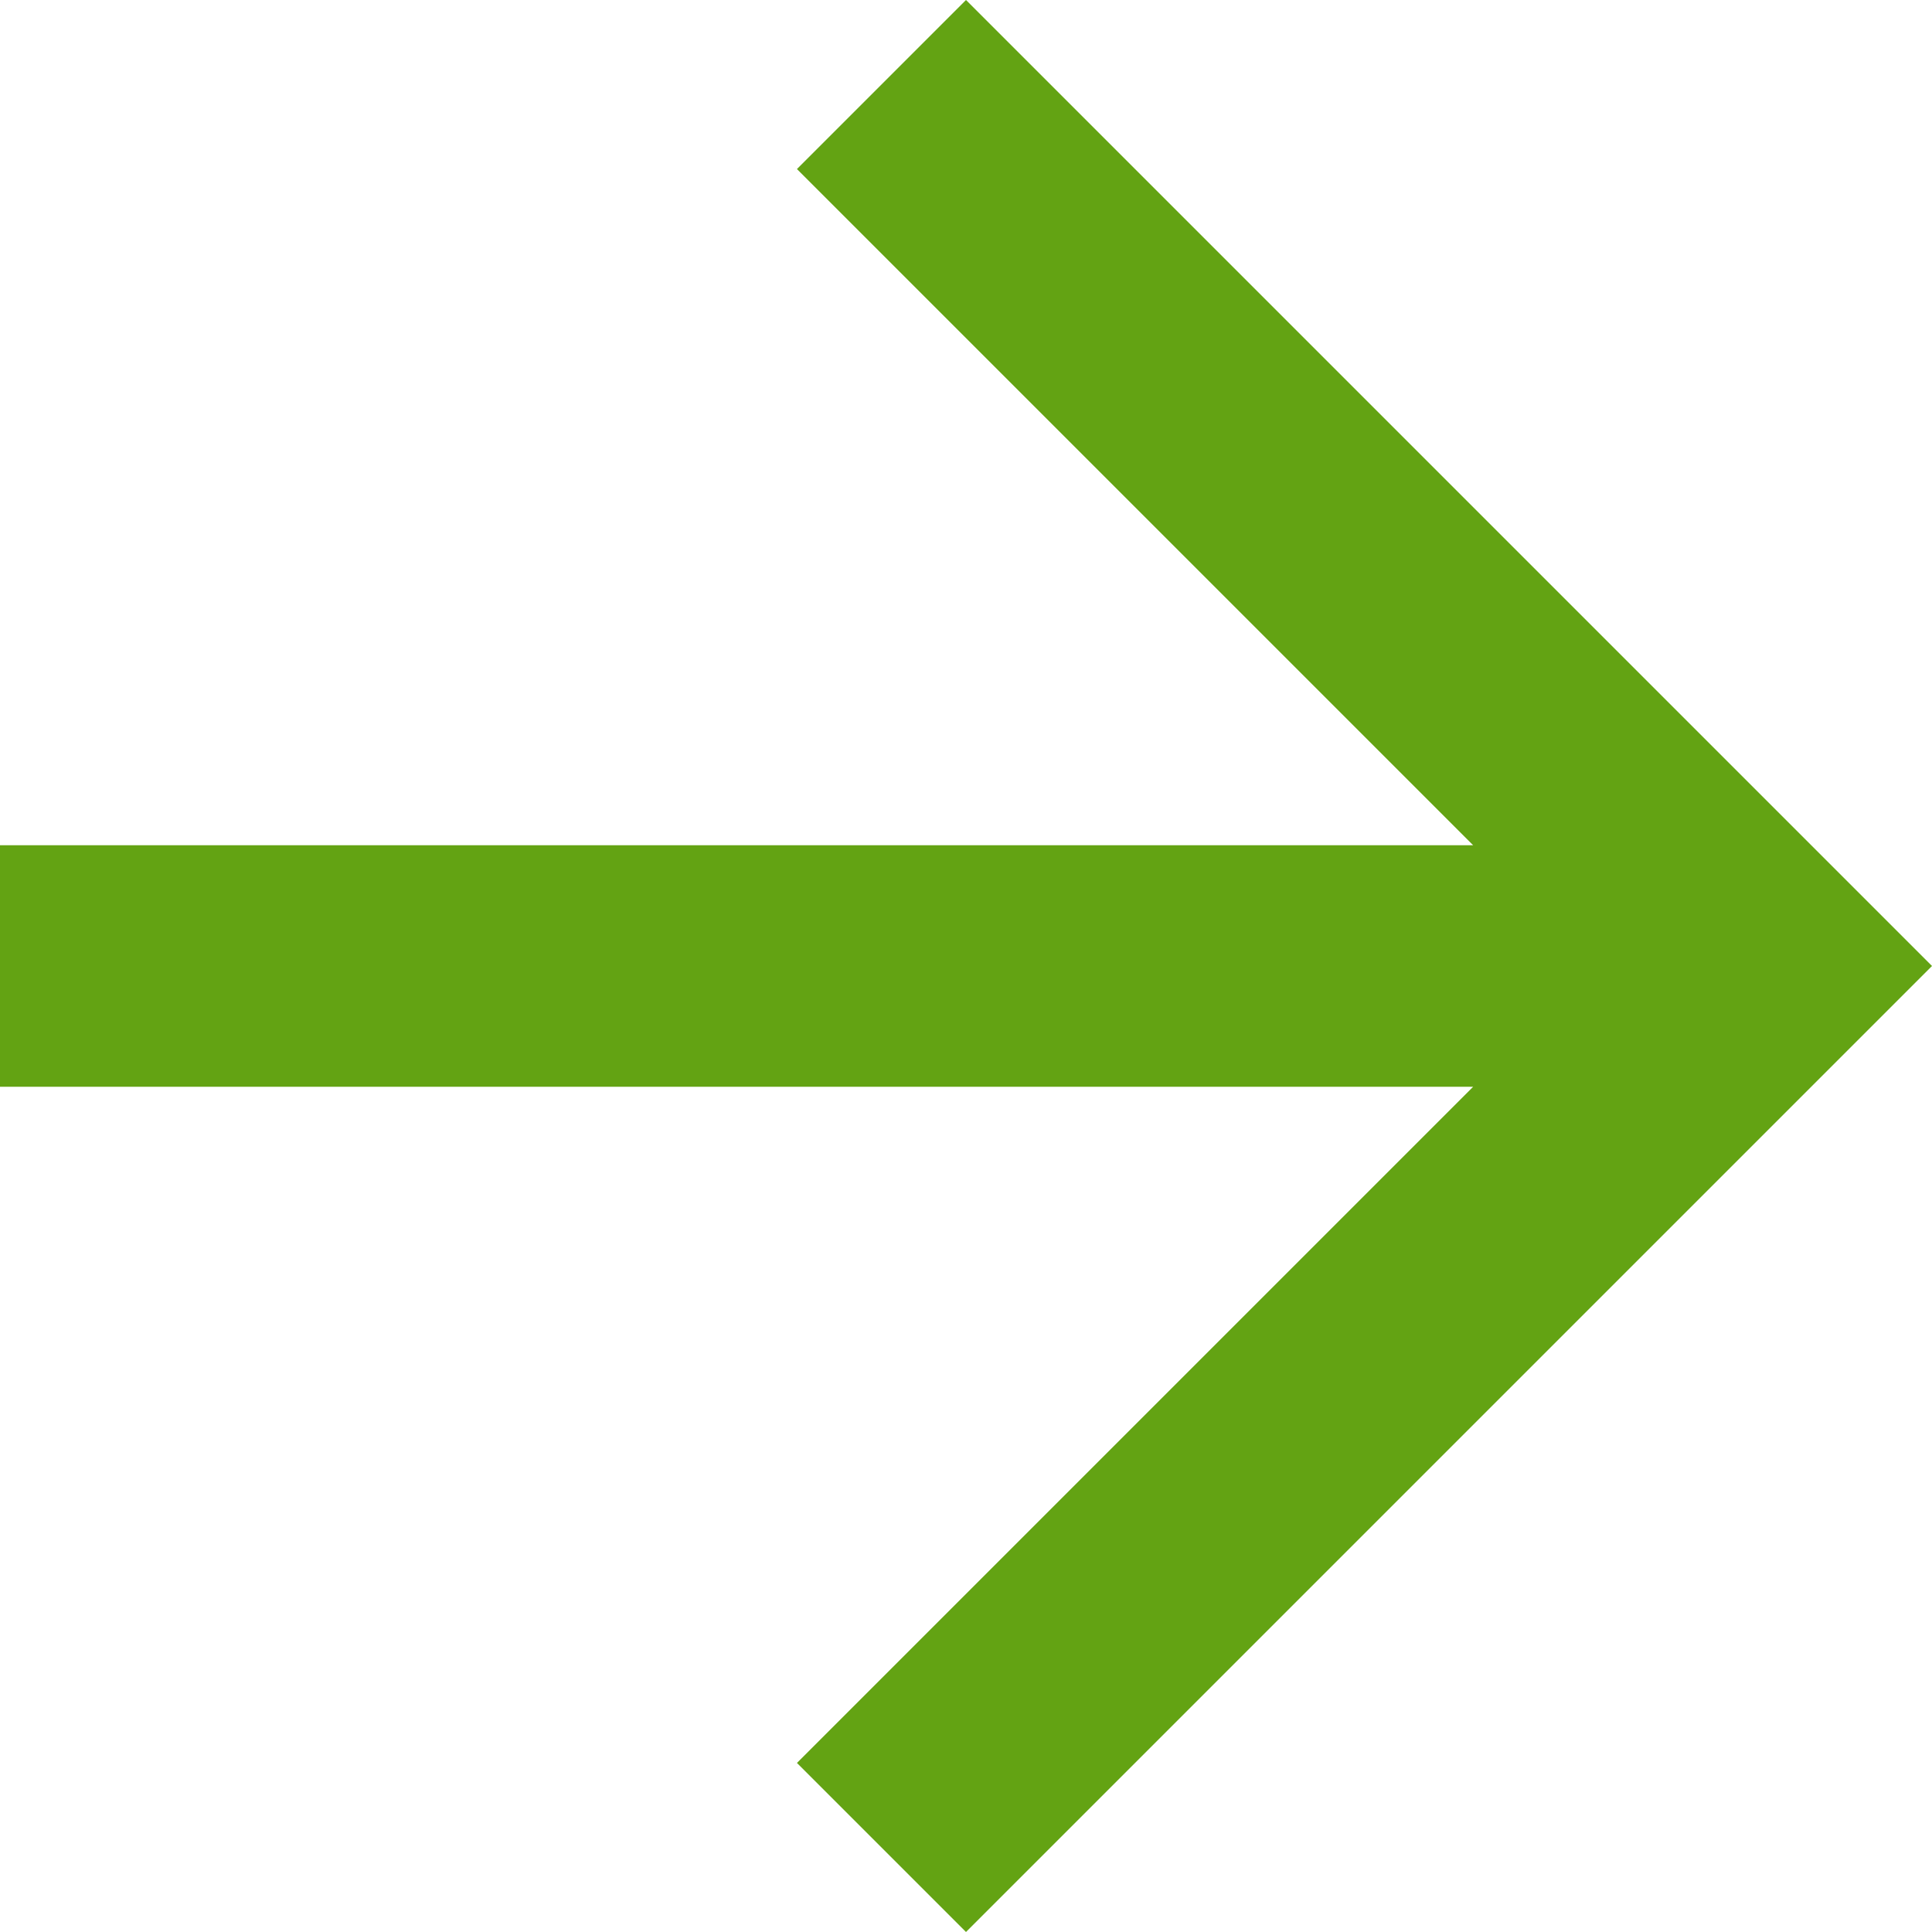
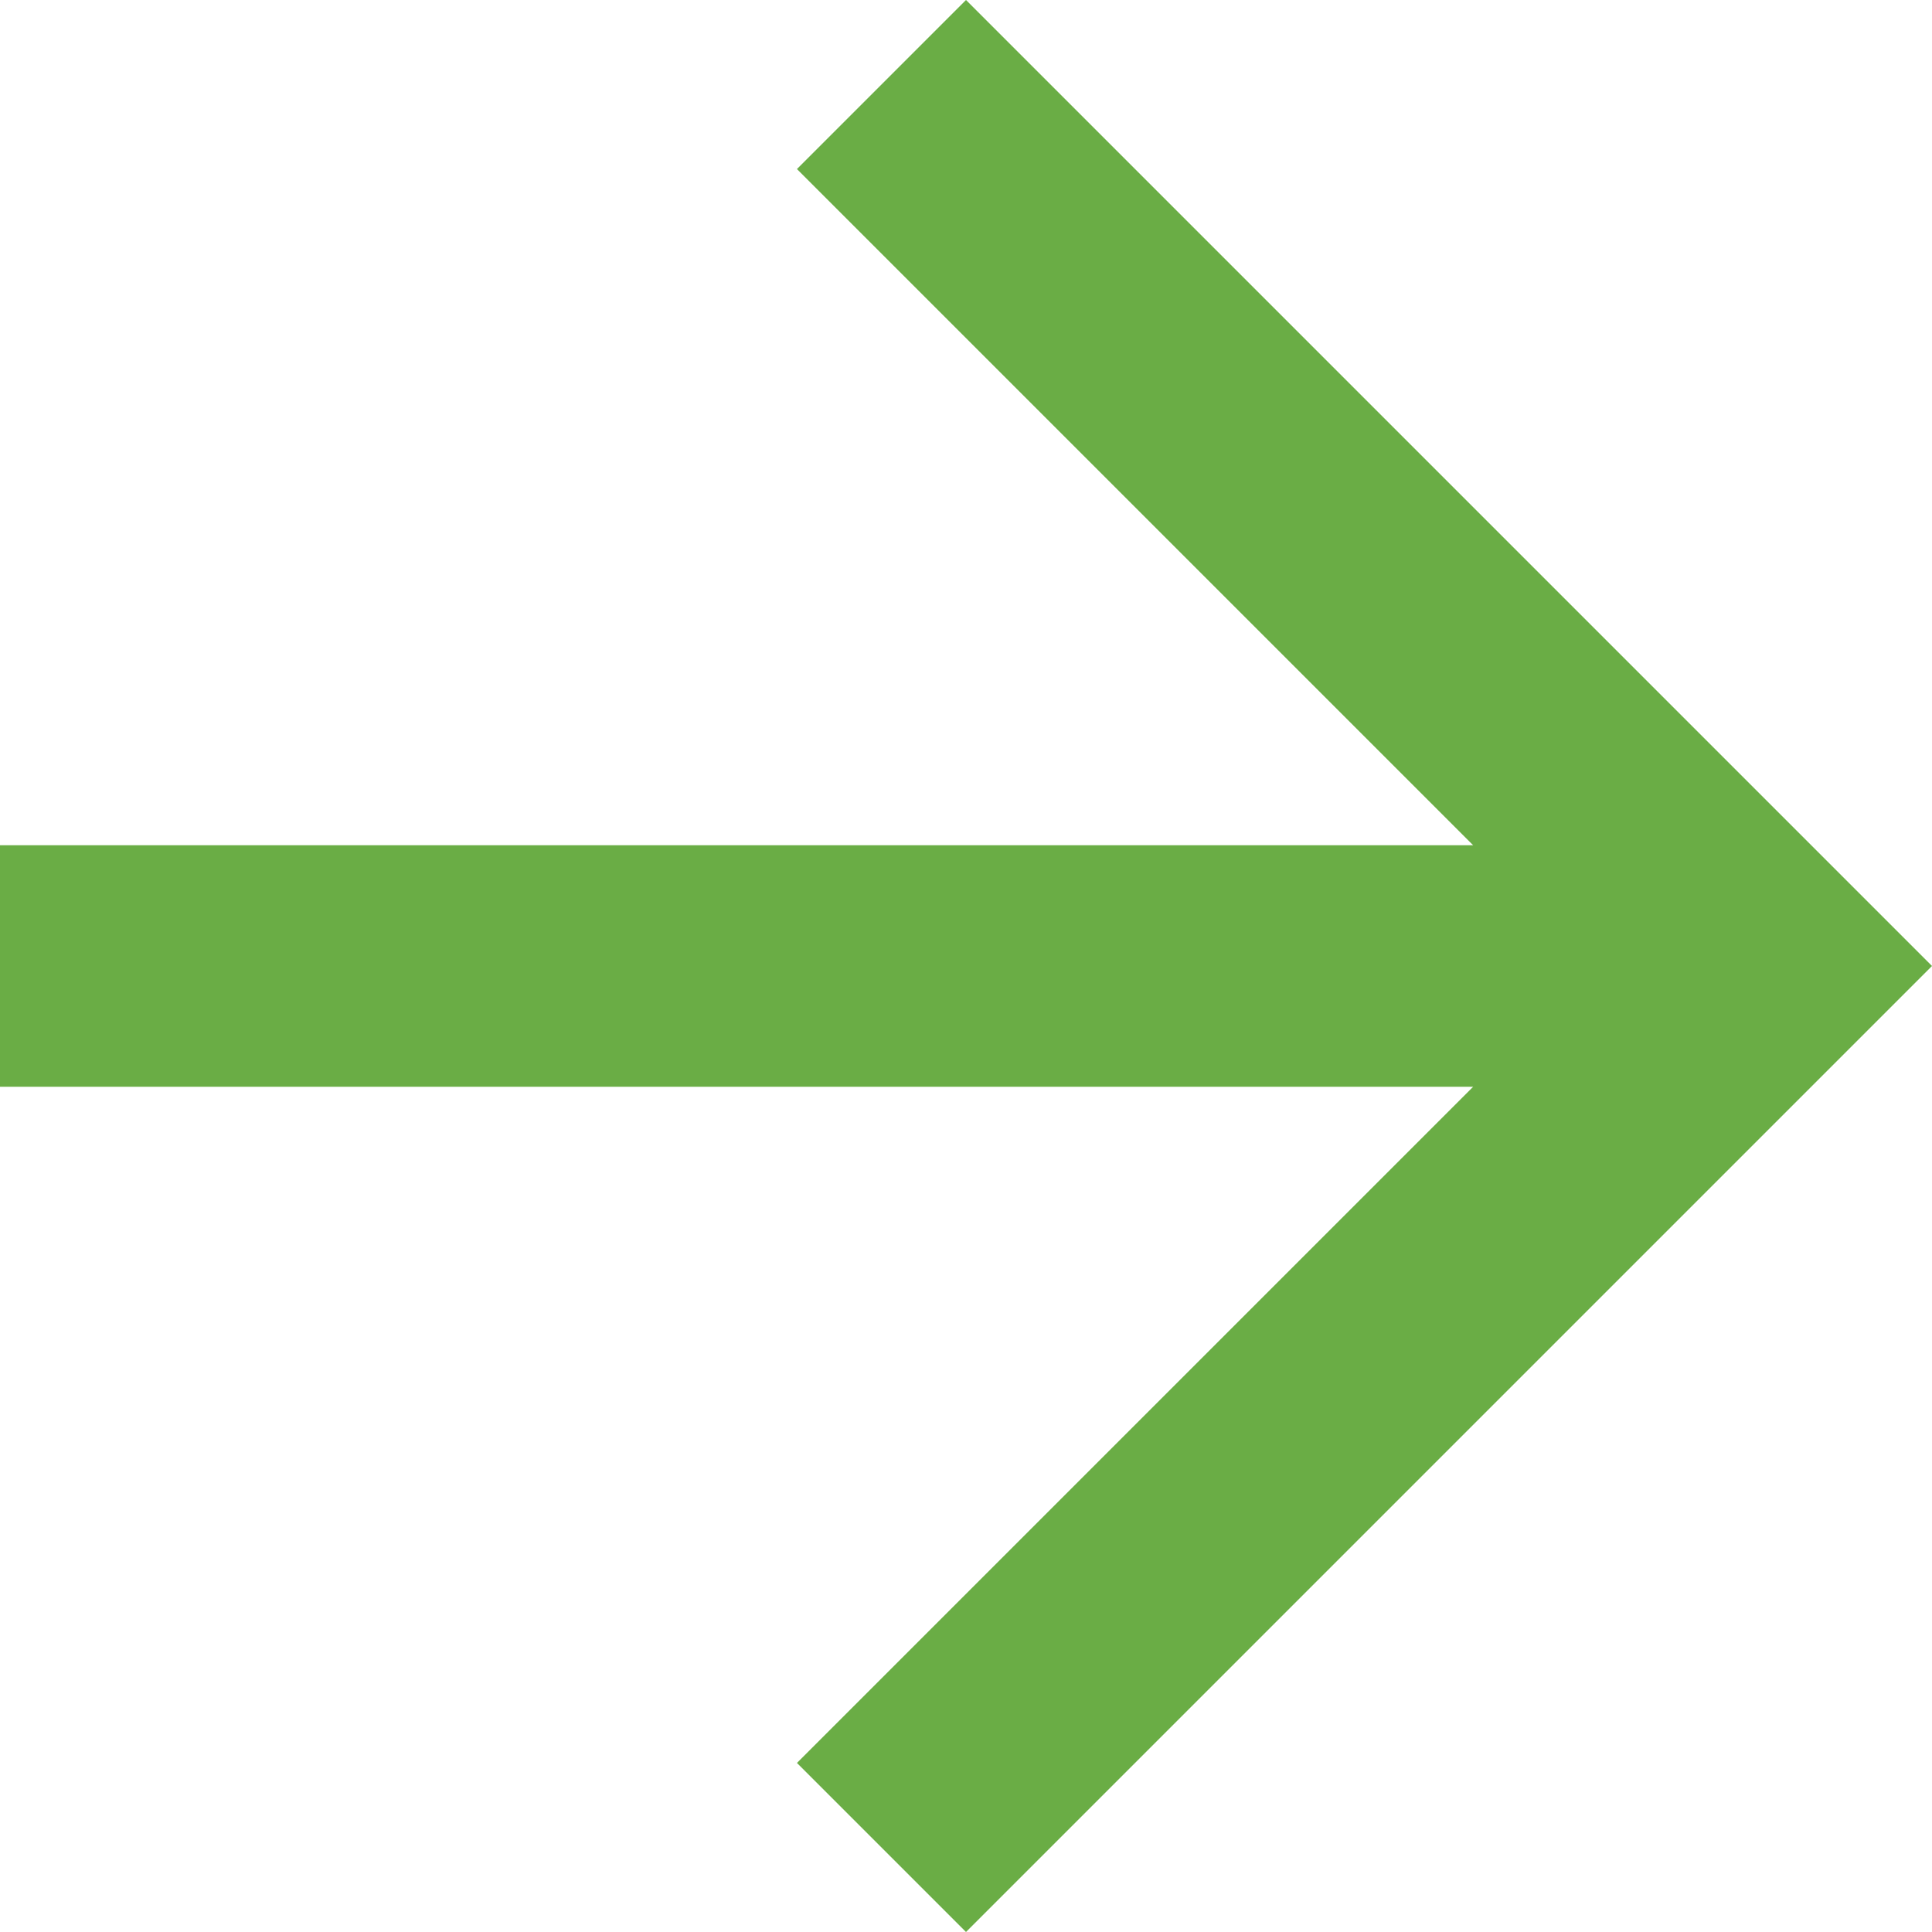
<svg xmlns="http://www.w3.org/2000/svg" version="1.1" id="Capa_1" x="0px" y="0px" width="512px" height="512px" viewBox="0 0 408 408" style="enable-background:new 0 0 408 408;" xml:space="preserve">
  <g>
    <g id="arrow-forward">
-       <polygon points="204,0 168.3,35.7 311.1,178.5 0,178.5 0,229.5 311.1,229.5 168.3,372.3 204,408 408,204   " fill="#63a313" />
+       <polygon points="204,0 168.3,35.7 311.1,178.5 0,178.5 0,229.5 311.1,229.5 168.3,372.3 204,408 408,204   " fill="#6aad45" />
    </g>
  </g>
  <g>
</g>
  <g>
</g>
  <g>
</g>
  <g>
</g>
  <g>
</g>
  <g>
</g>
  <g>
</g>
  <g>
</g>
  <g>
</g>
  <g>
</g>
  <g>
</g>
  <g>
</g>
  <g>
</g>
  <g>
</g>
  <g>
</g>
</svg>
